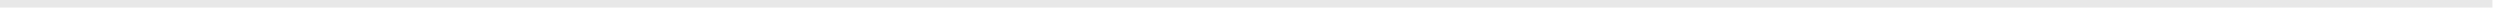
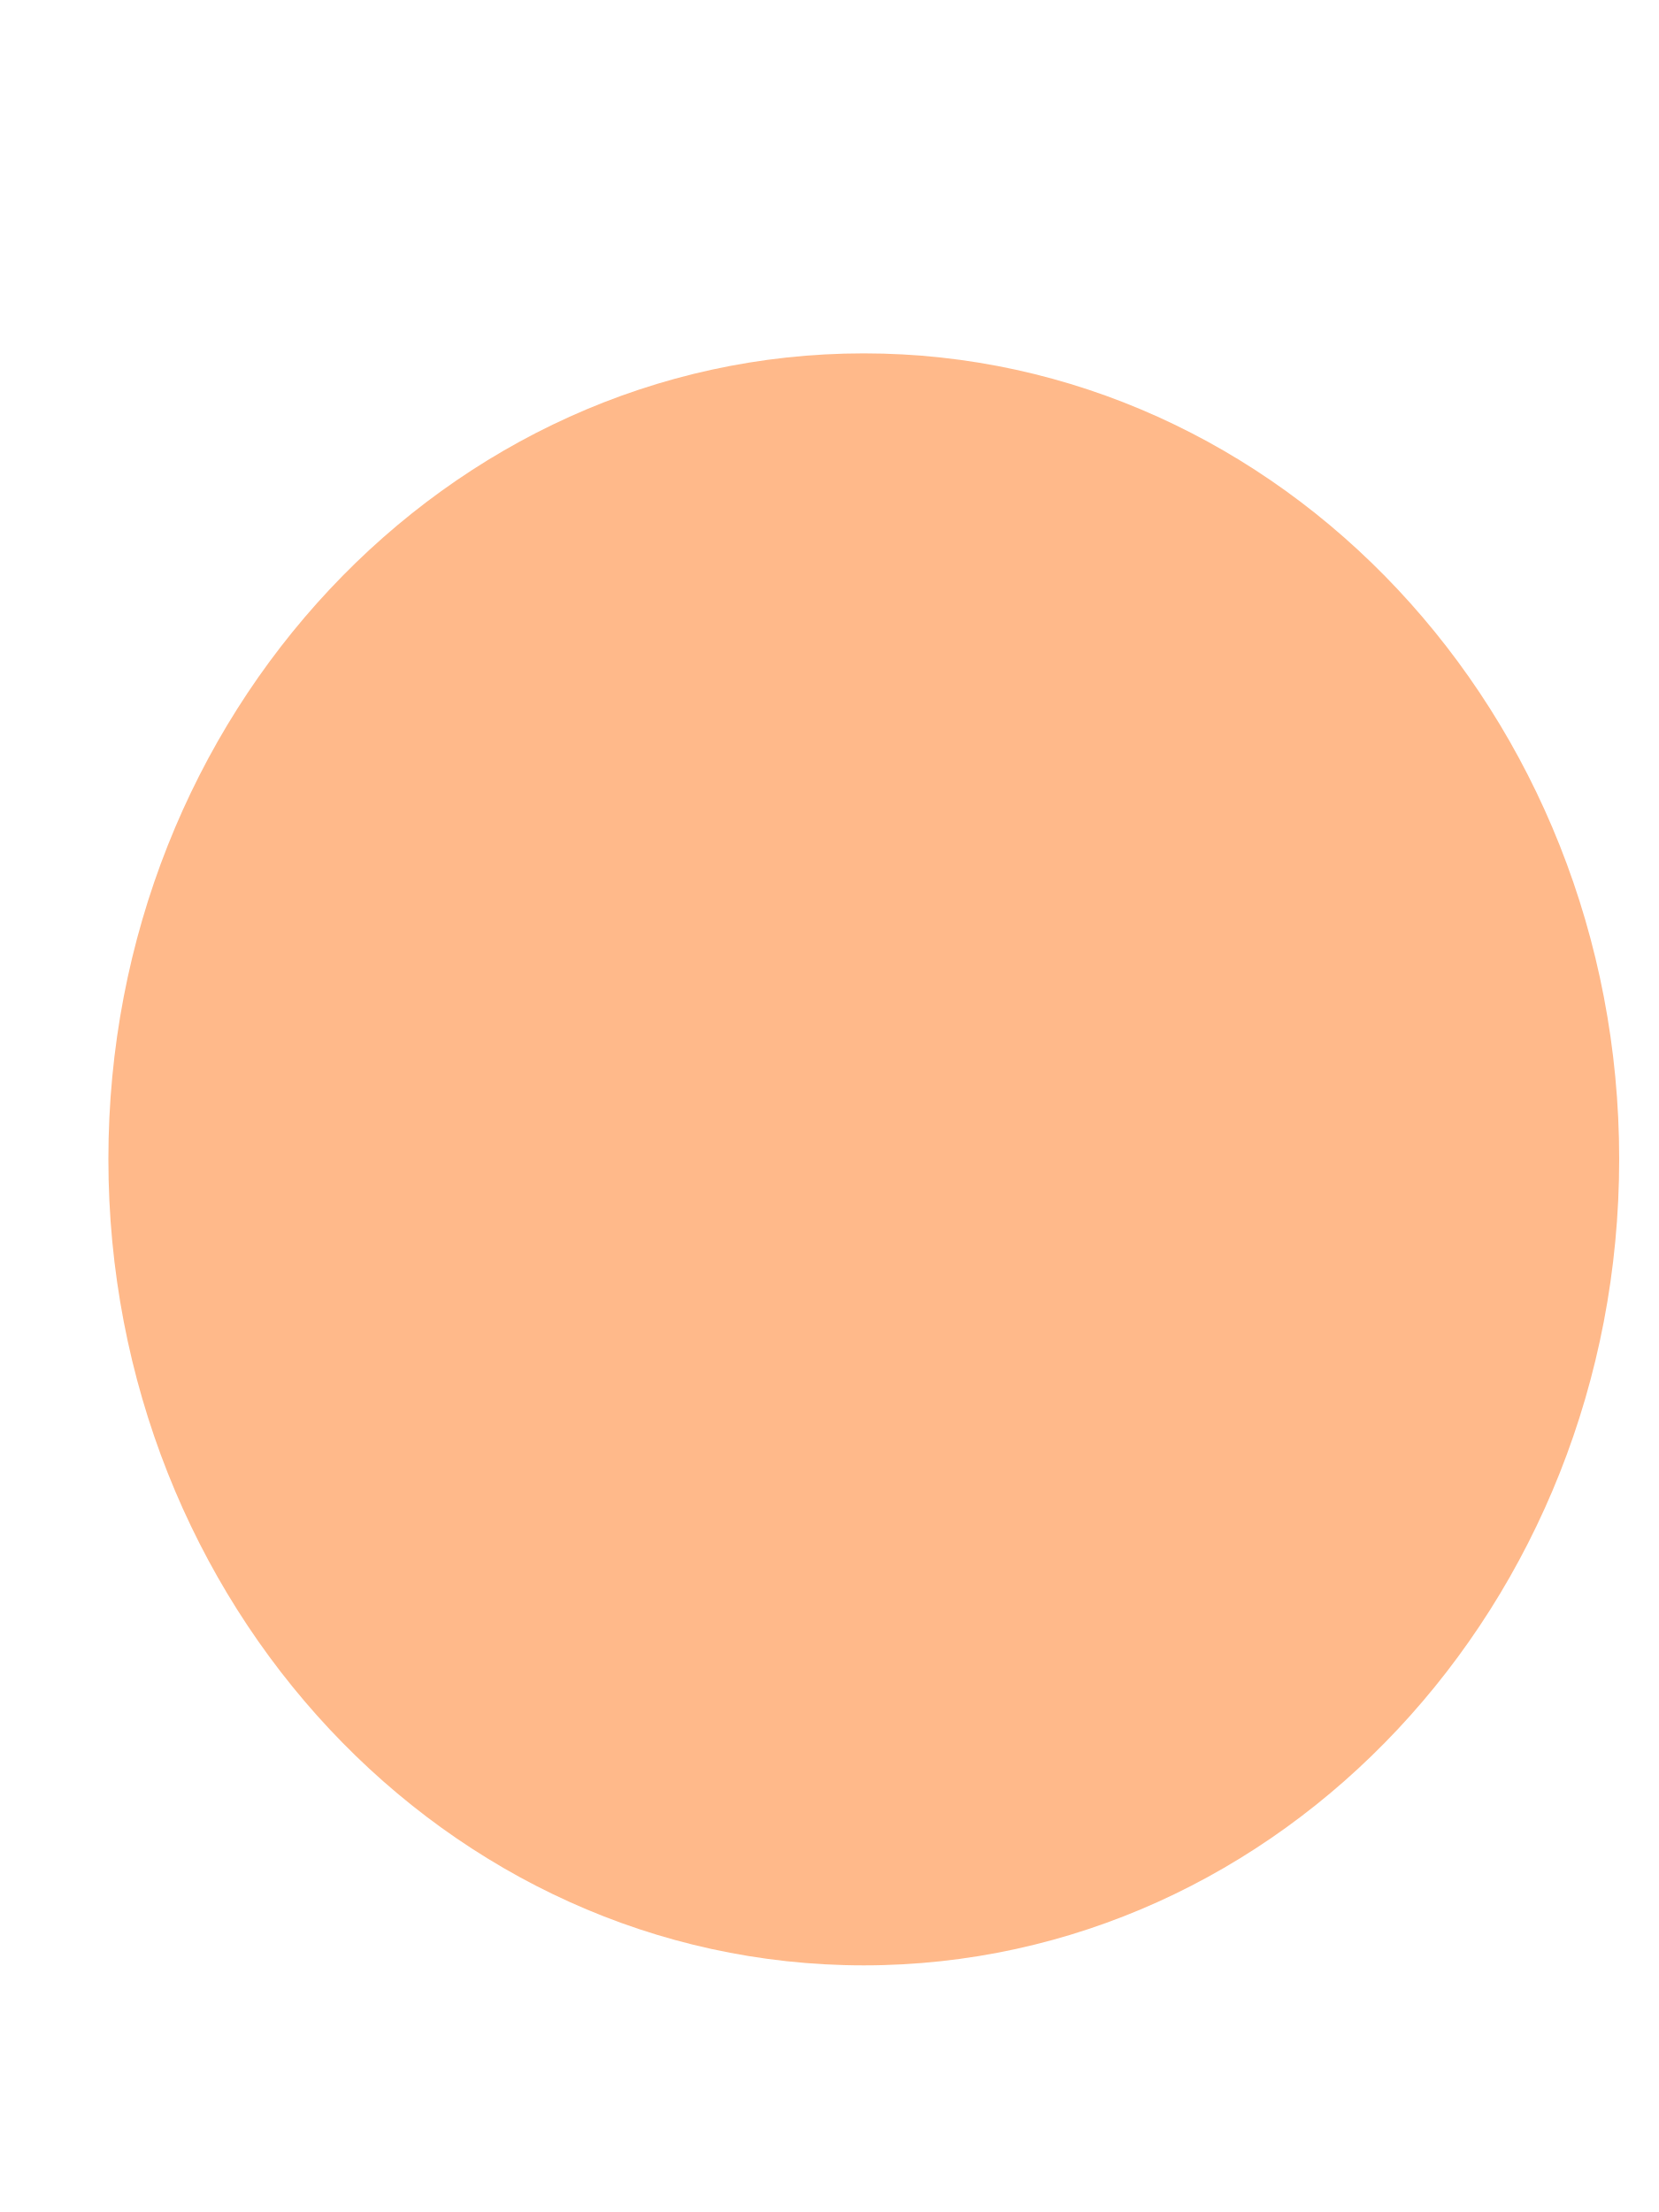
- <svg xmlns="http://www.w3.org/2000/svg" version="1.1" width="331px" height="2px">
-   <g transform="matrix(1 0 0 1 -23 -547 )">
-     <path d="M 23 547.5  L 353 547.5  " stroke-width="1" stroke="#e8e8e8" fill="none" />
+ <svg xmlns="http://www.w3.org/2000/svg" version="1.1" width="3px" height="4px">
+   <g transform="matrix(1 0 0 1 -21 -66 )">
+     <path d="M 0.196 2.096  C 0.196 2.901  0.807 3.554  1.562 3.554  C 2.316 3.554  2.928 2.901  2.928 2.096  C 2.928 1.292  2.316 0.639  1.562 0.639  C 0.807 0.639  0.196 1.292  0.196 2.096  Z " fill-rule="nonzero" fill="#ffb98a" stroke="none" transform="matrix(1 0 0 1 21 66 )" />
  </g>
</svg>
